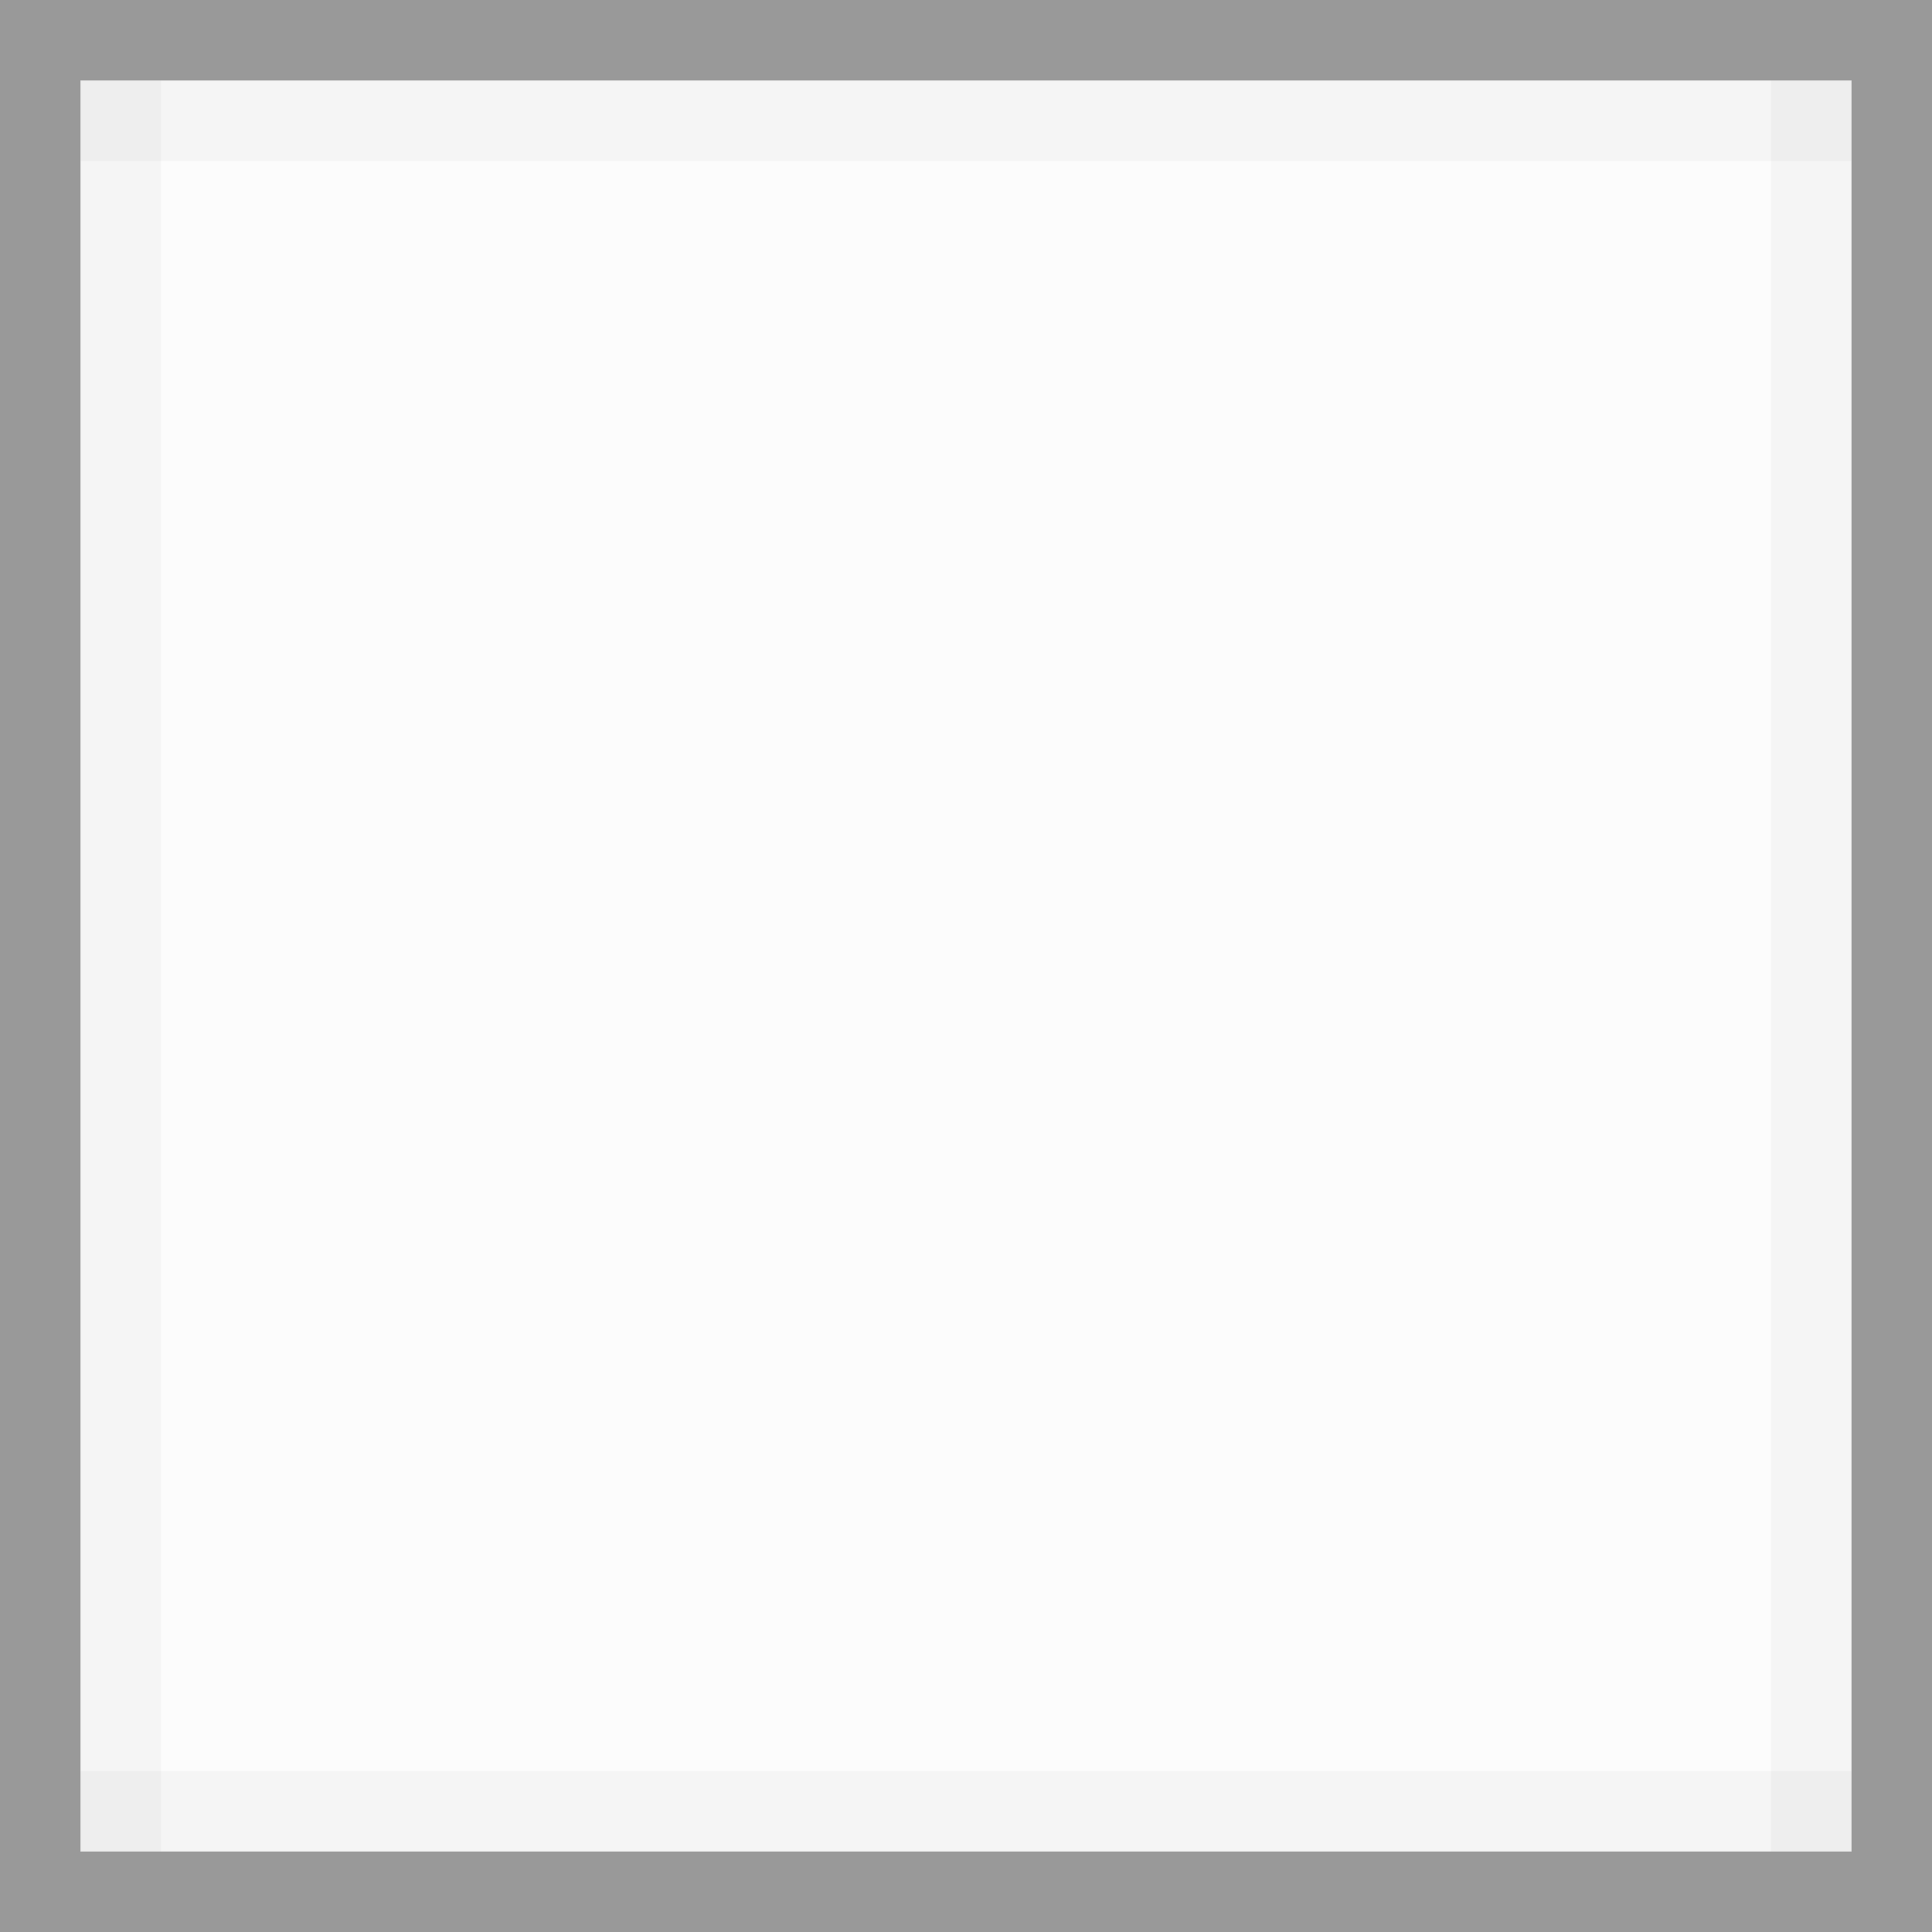
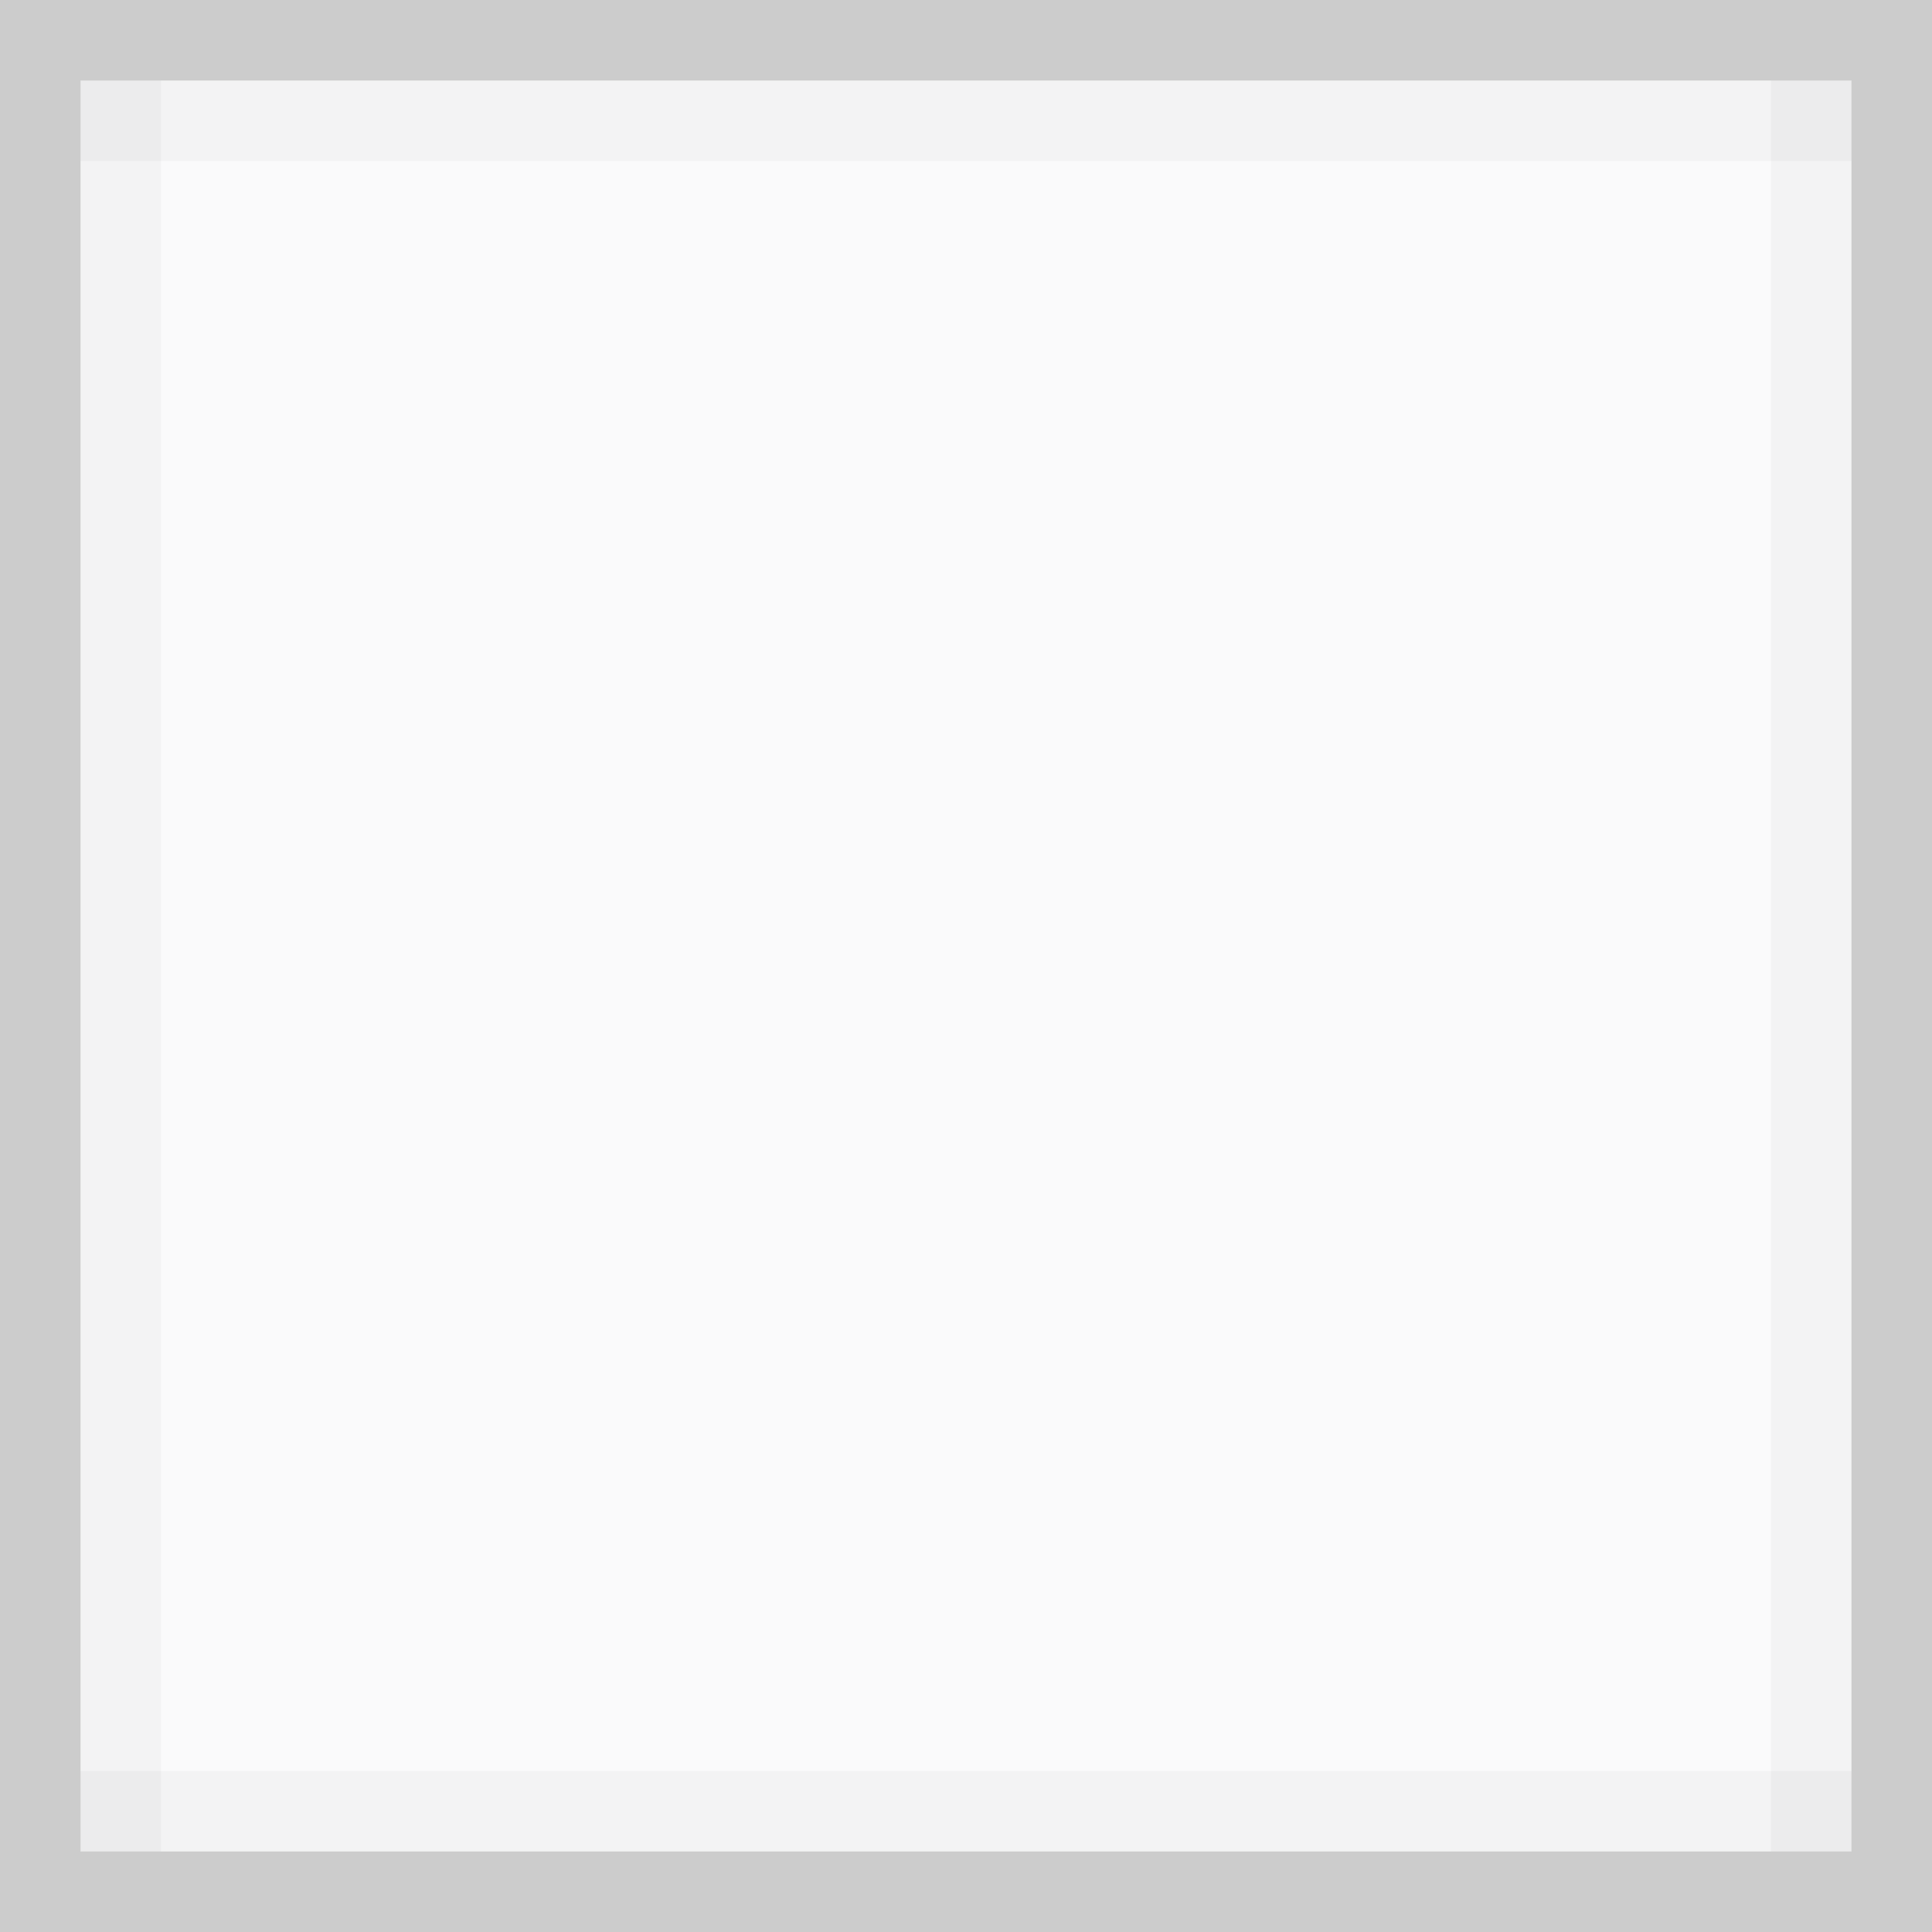
<svg xmlns="http://www.w3.org/2000/svg" width="24" height="24" id="svg11300" version="1.0" style="display:inline;enable-background:new">
  <defs id="defs3" />
  <g style="display:inline" id="layer1" transform="translate(0,-276)">
-     <rect y="277" x="1" height="22" width="22" id="rect5315-7" style="opacity:0.2;fill:#eef0f2;fill-opacity:1;stroke:none" />
-     <path style="opacity:0.4;fill:#000000;fill-opacity:1;stroke:none" d="m 0,276 0,24 24,0 0,-24 z m 1,1 22,0 0,22 -22,0 z" id="rect5319-7" />
+     <rect y="277" x="1" height="22" width="22" id="rect5315-7" style="opacity:0.32;fill:#eef0f2;fill-opacity:1;stroke:none" />
+     <path style="opacity:0.2;fill:#000000;fill-opacity:1;stroke:none" d="m 0,276 0,24 24,0 0,-24 z m 1,1 22,0 0,22 -22,0 z" id="rect5319-7" />
    <g id="g4274">
      <rect y="277" x="1" height="1" width="22" id="rect4266" style="opacity:0.03;fill:#000000;fill-opacity:1;stroke:none;stroke-width:4;stroke-linecap:butt;stroke-linejoin:miter;stroke-miterlimit:2.7;stroke-dasharray:none;stroke-opacity:1" />
      <rect style="opacity:0.03;fill:#000000;fill-opacity:1;stroke:none;stroke-width:4;stroke-linecap:butt;stroke-linejoin:miter;stroke-miterlimit:2.7;stroke-dasharray:none;stroke-opacity:1" id="rect4268" width="22" height="1" x="1" y="298" />
      <rect transform="matrix(0,1,-1,0,0,0)" y="-2" x="277" height="1" width="22" id="rect4270" style="opacity:0.03;fill:#000000;fill-opacity:1;stroke:none;stroke-width:4;stroke-linecap:butt;stroke-linejoin:miter;stroke-miterlimit:2.7;stroke-dasharray:none;stroke-opacity:1" />
      <rect style="opacity:0.03;fill:#000000;fill-opacity:1;stroke:none;stroke-width:4;stroke-linecap:butt;stroke-linejoin:miter;stroke-miterlimit:2.7;stroke-dasharray:none;stroke-opacity:1" id="rect4272" width="22" height="1" x="277" y="-23" transform="matrix(0,1,-1,0,0,0)" />
    </g>
  </g>
</svg>
